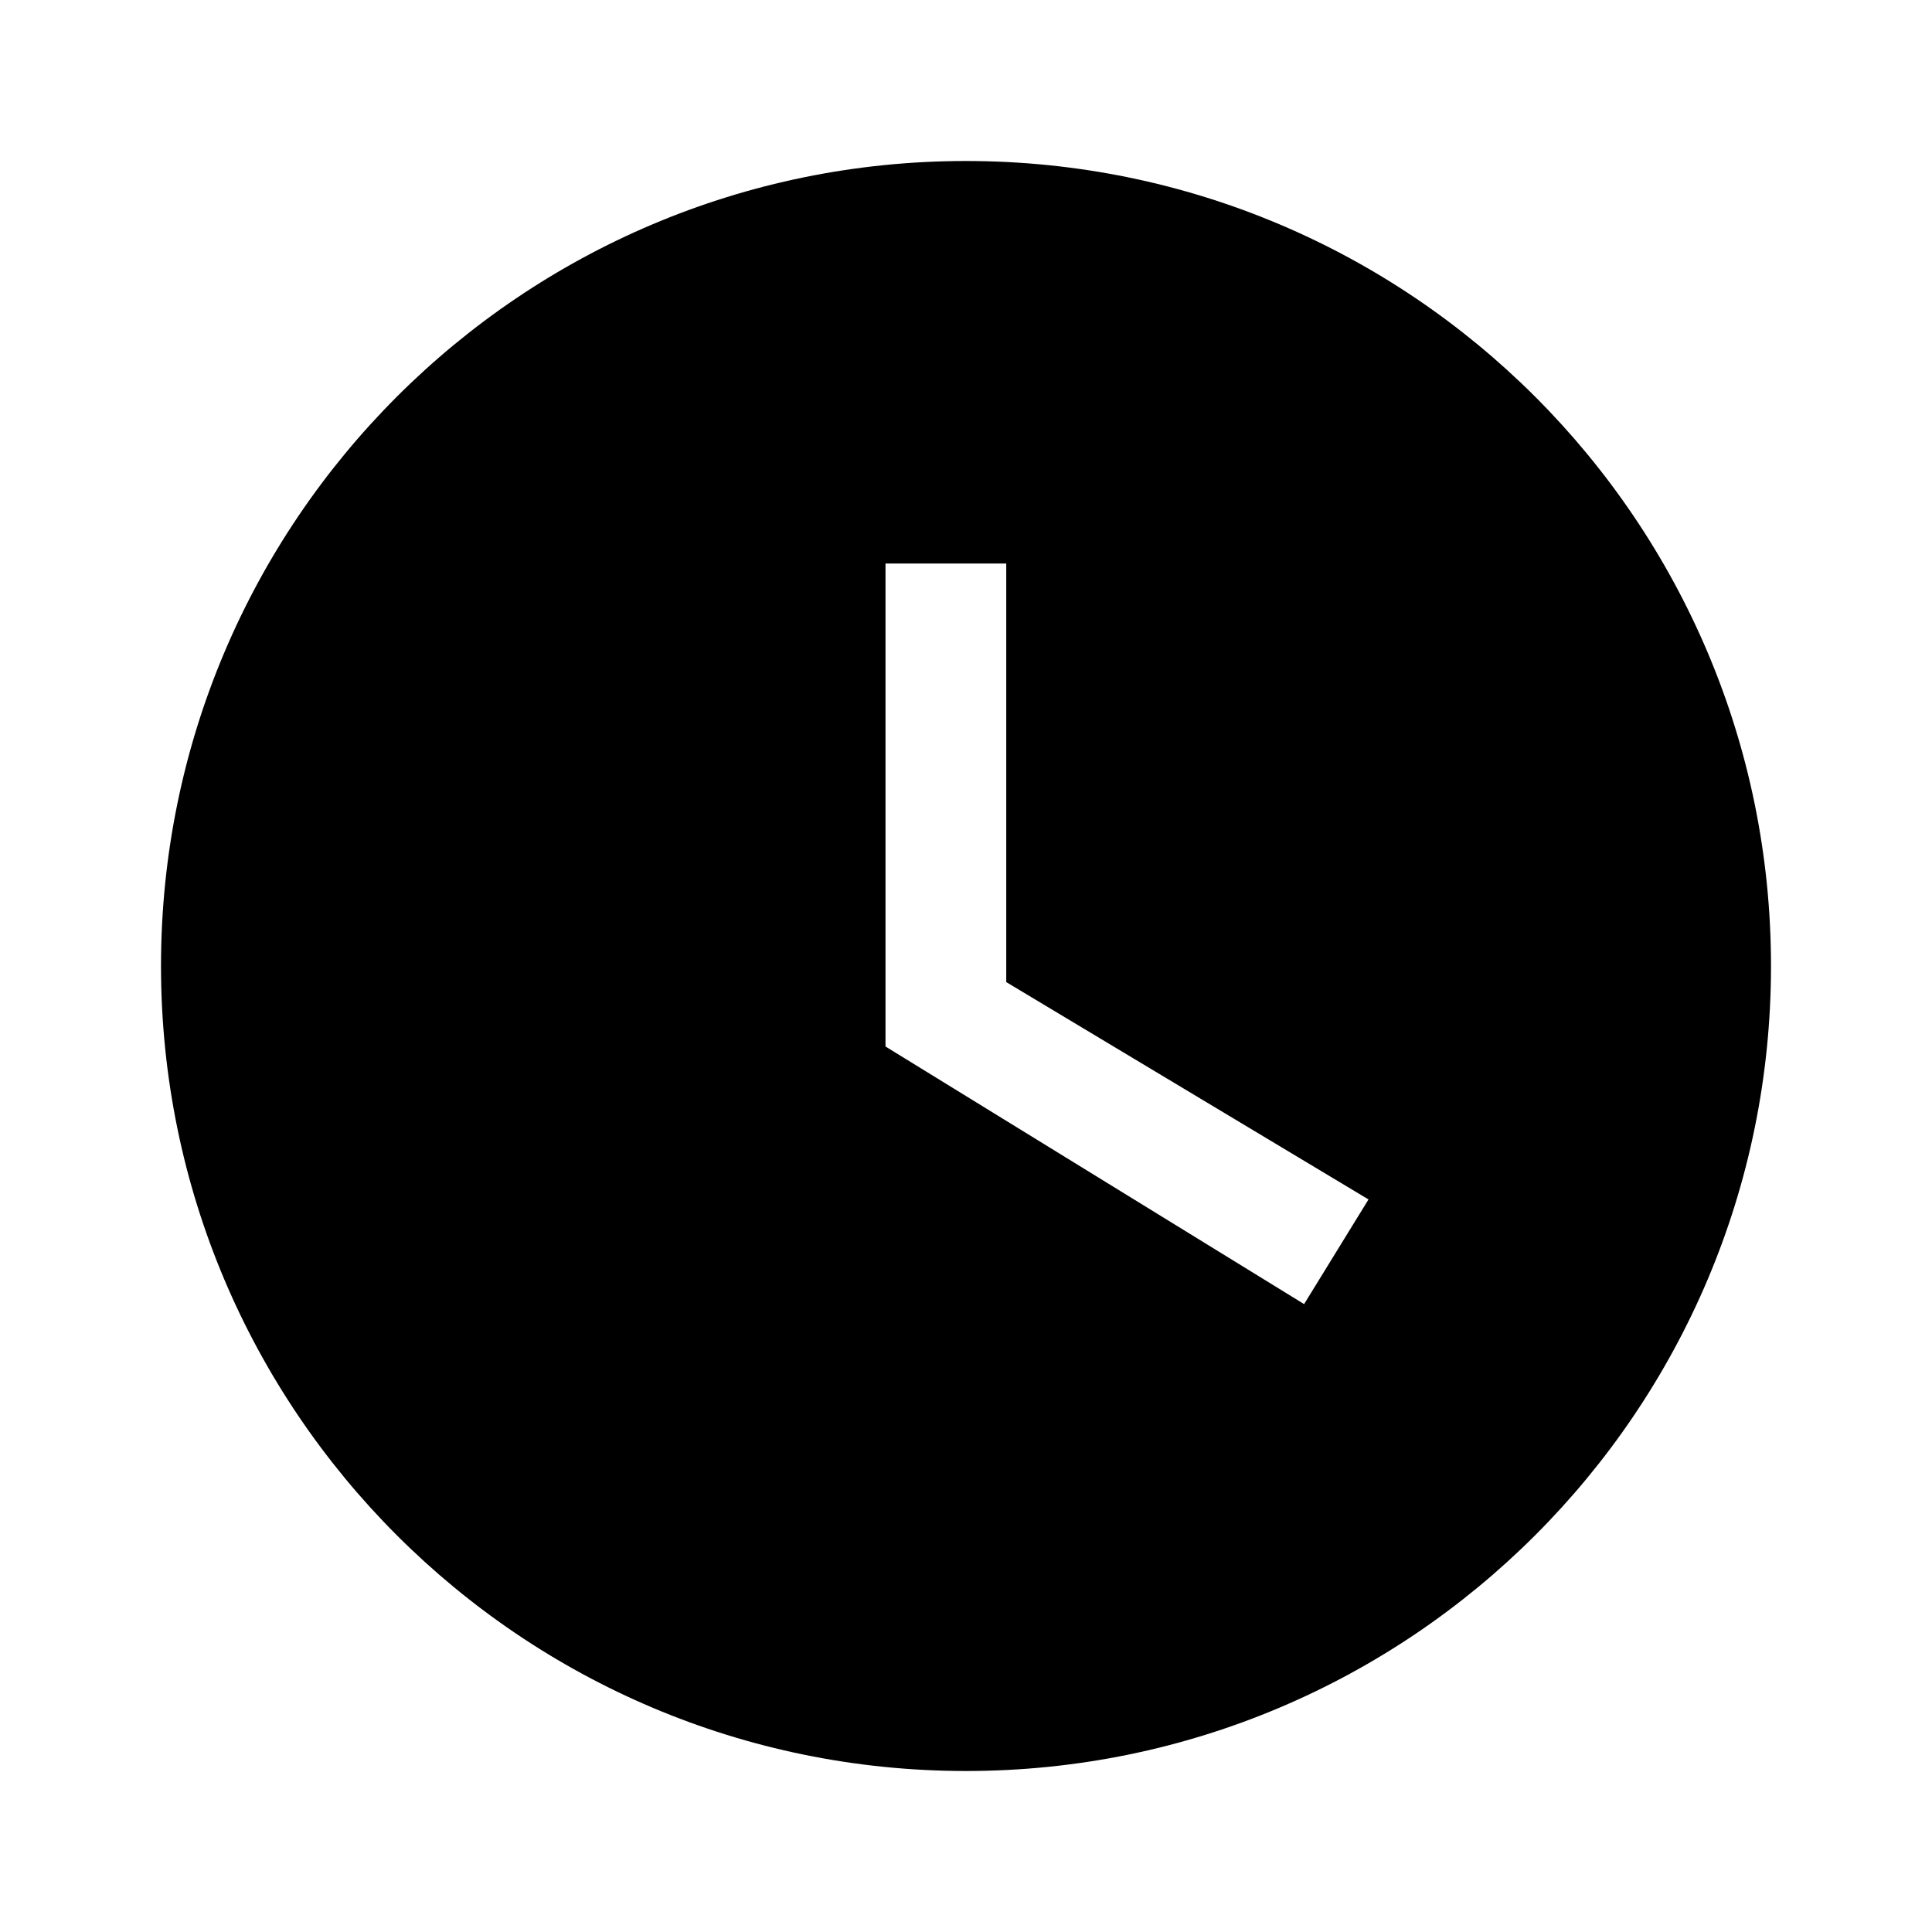
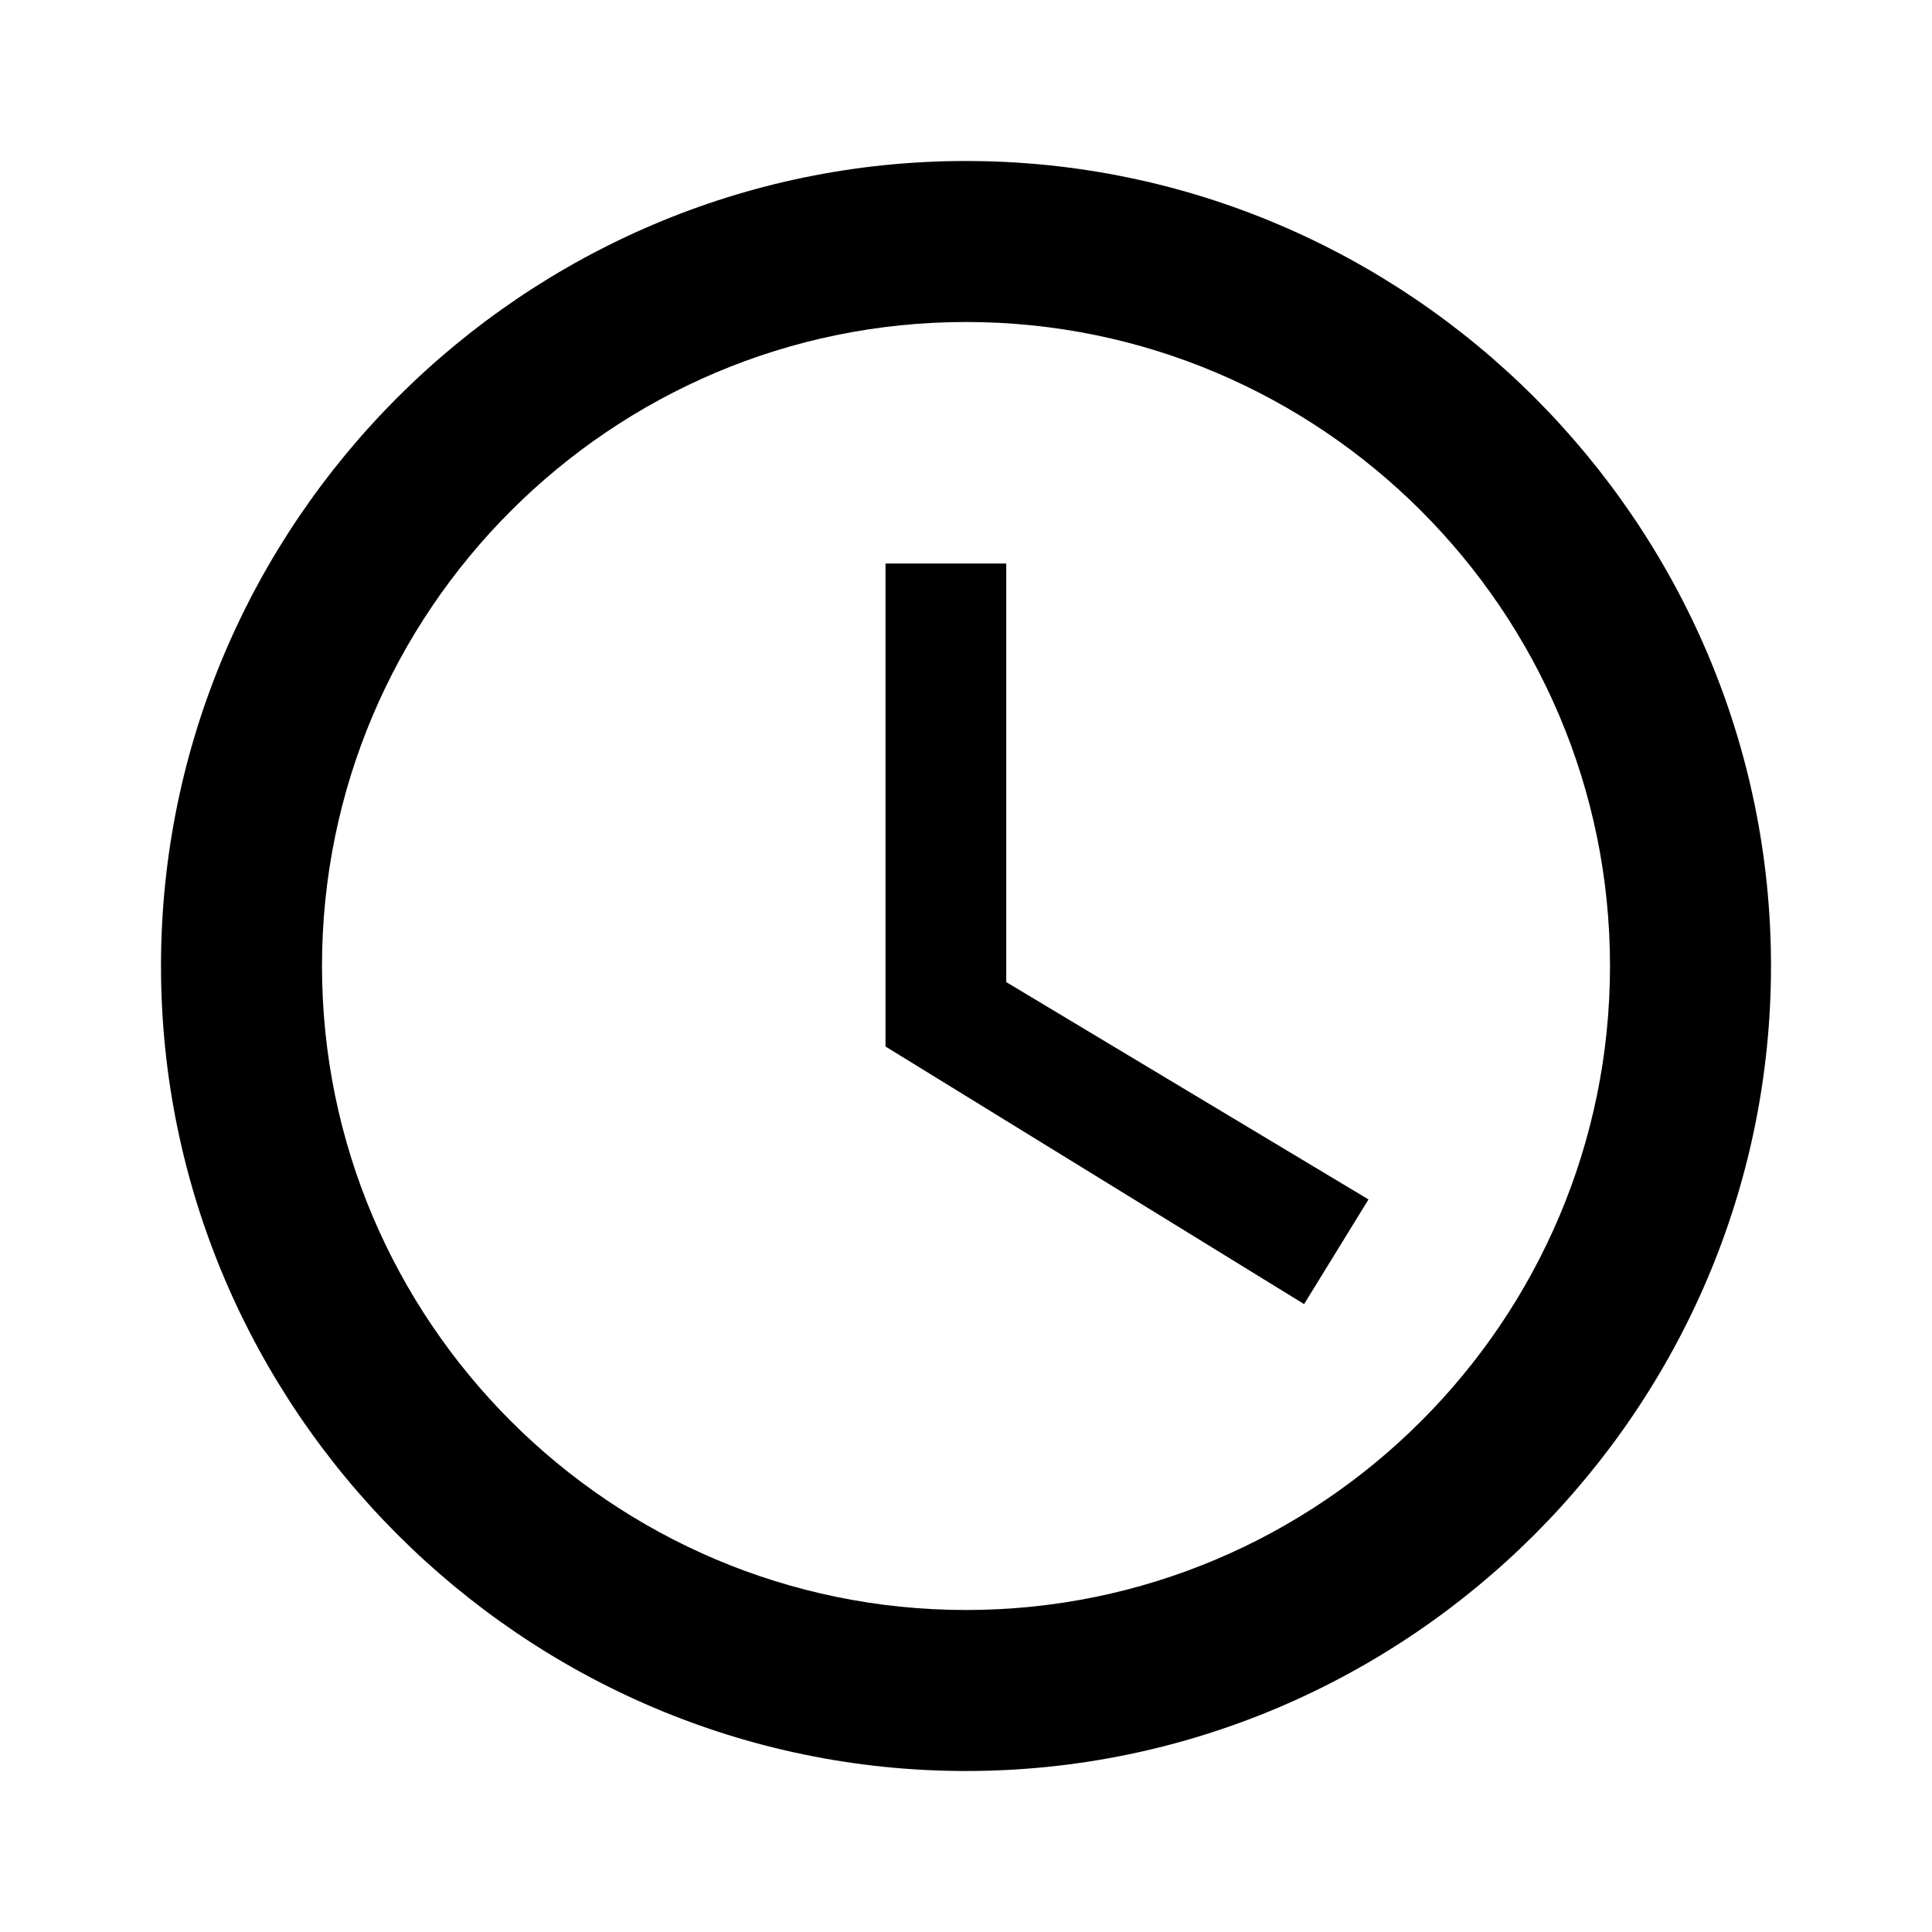
<svg xmlns="http://www.w3.org/2000/svg" width="1rem" height="1rem" viewBox="0 0 24 24">
-   <path fill="currentColor" d="M12 2A10 10 0 0 0 2 12a10 10 0 0 0 10 10a10 10 0 0 0 10-10A10 10 0 0 0 12 2m4.2 14.2L11 13V7h1.5v5.2l4.5 2.7z" />
+   <path fill="currentColor" d="M12 2C6.5 2 2 6.5 2 12s4.5 10 10 10s10-4.5 10-10S17.5 2 12 2m0 18c-4.41 0-8-3.59-8-8s3.59-8 8-8s8 3.59 8 8s-3.59 8-8 8m.5-13H11v6l5.2 3.2l.8-1.3l-4.5-2.7z" />
</svg>
